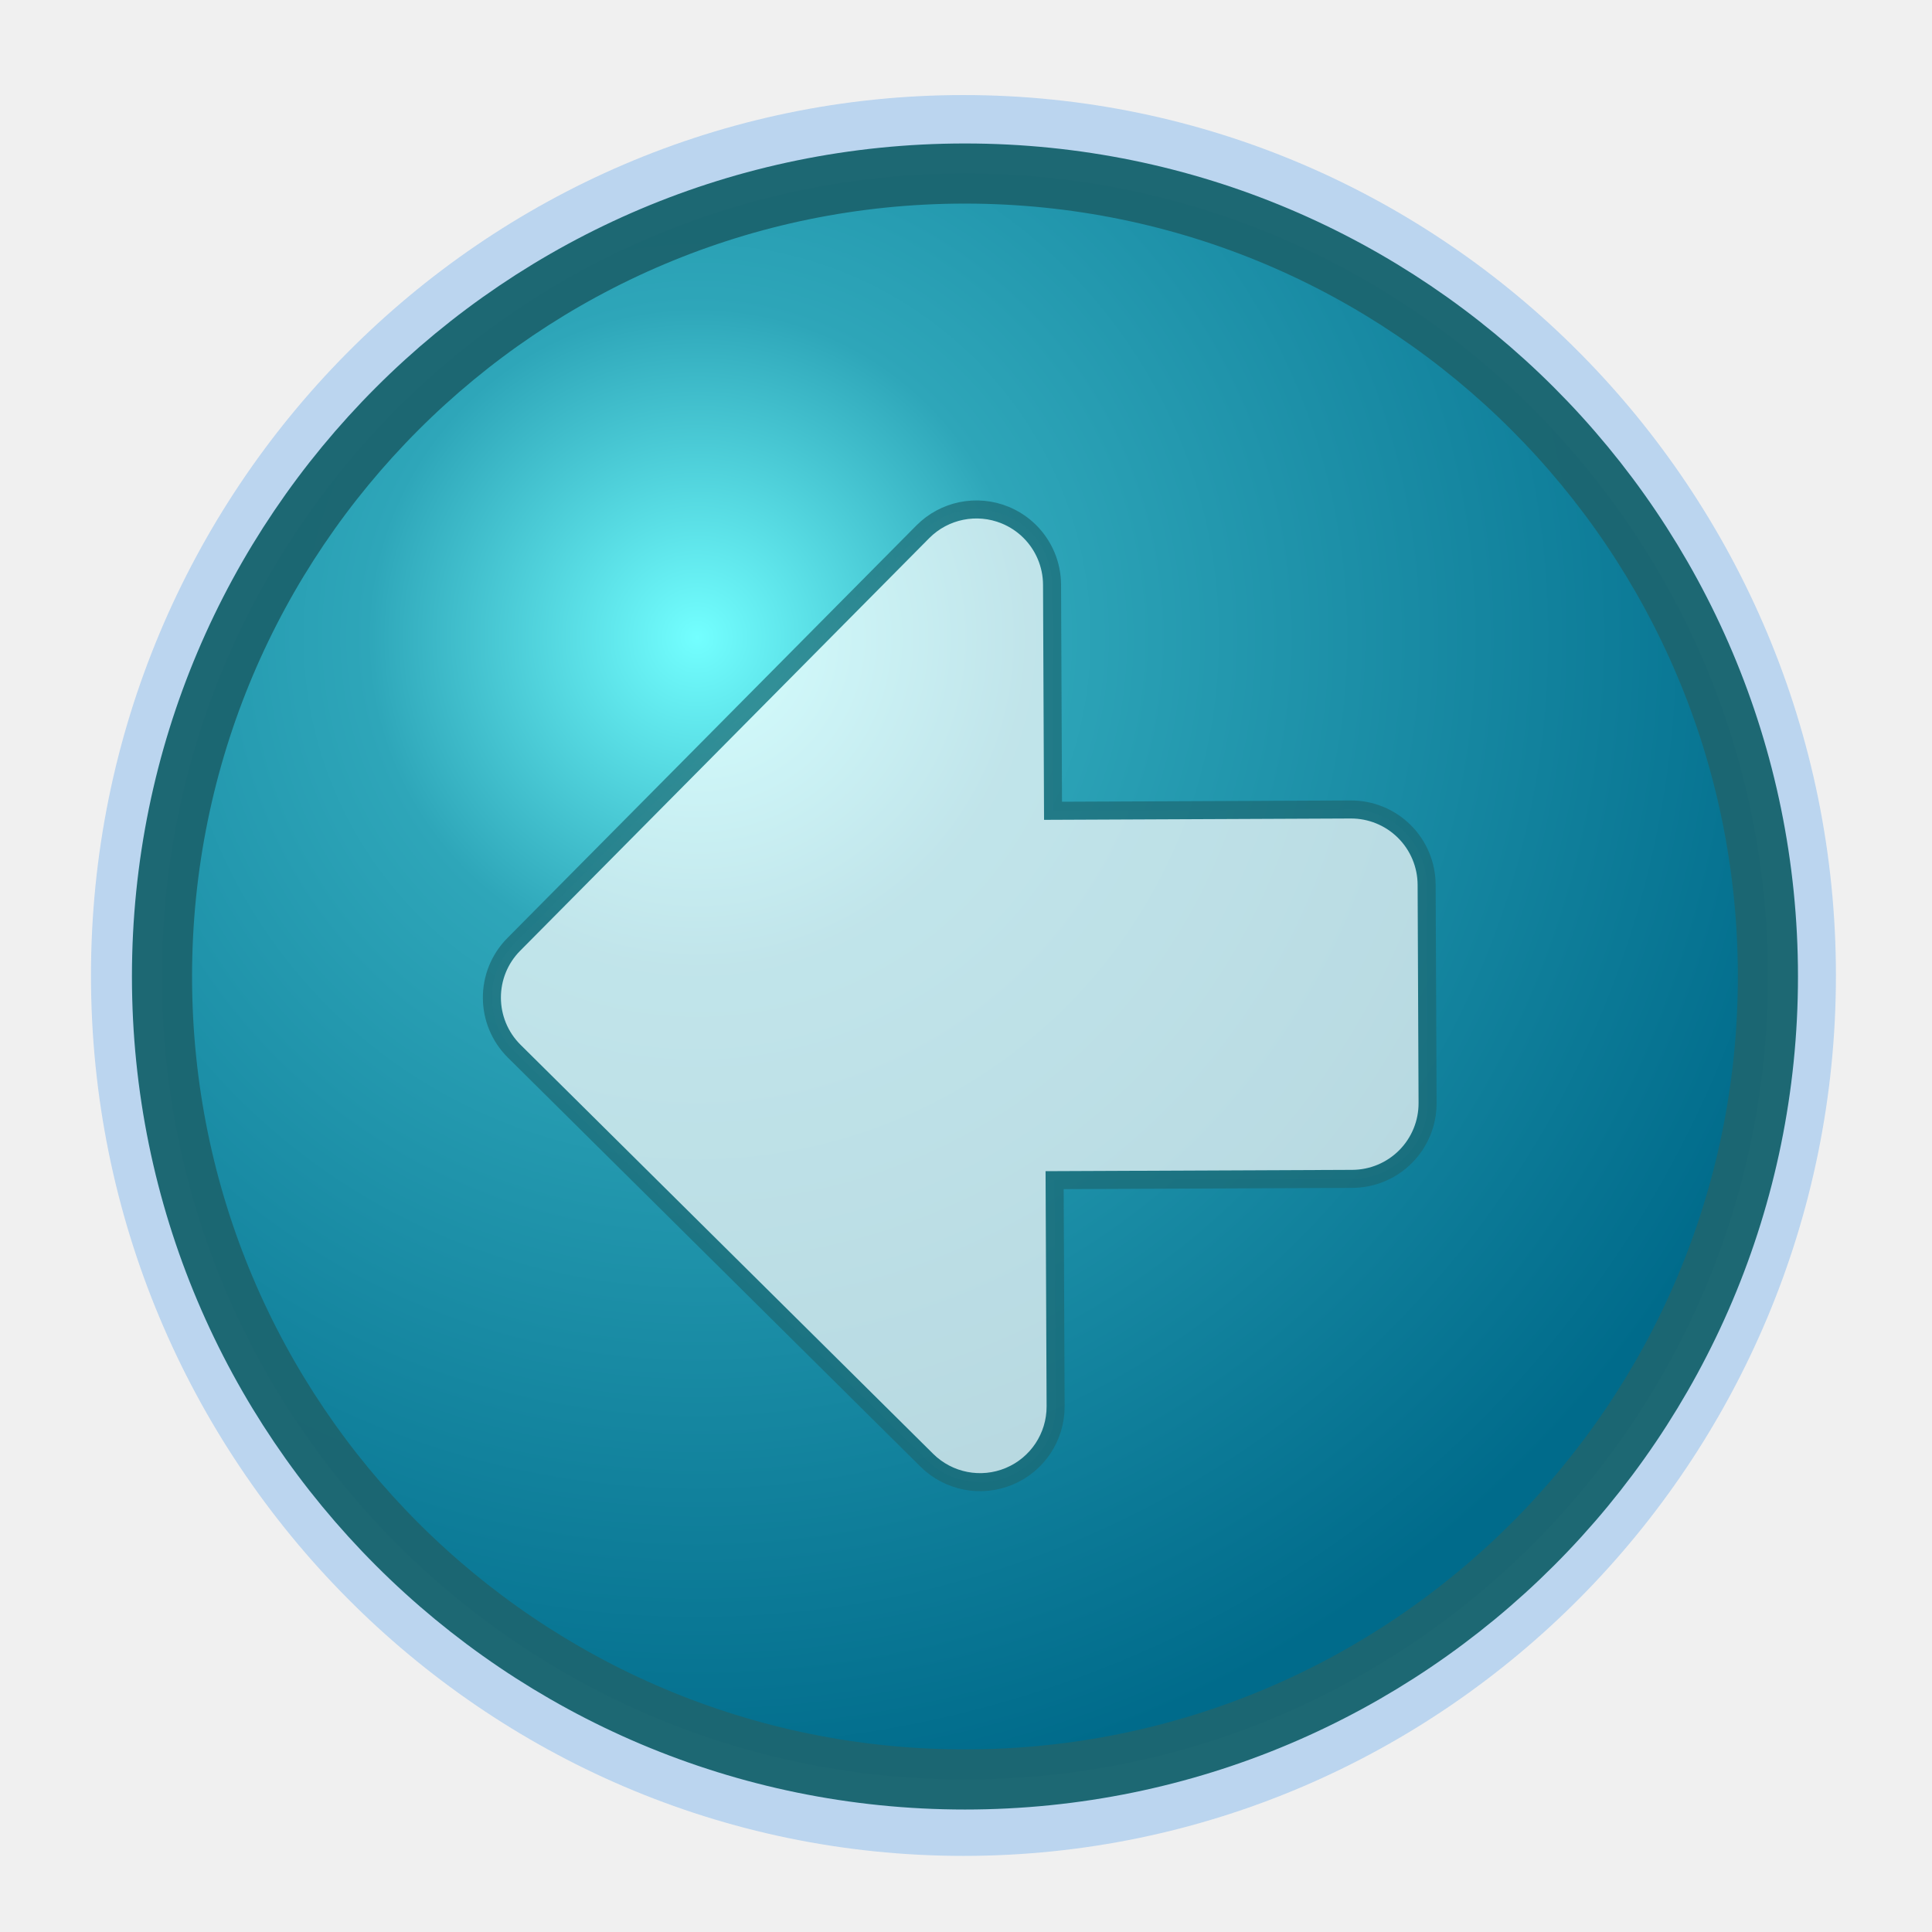
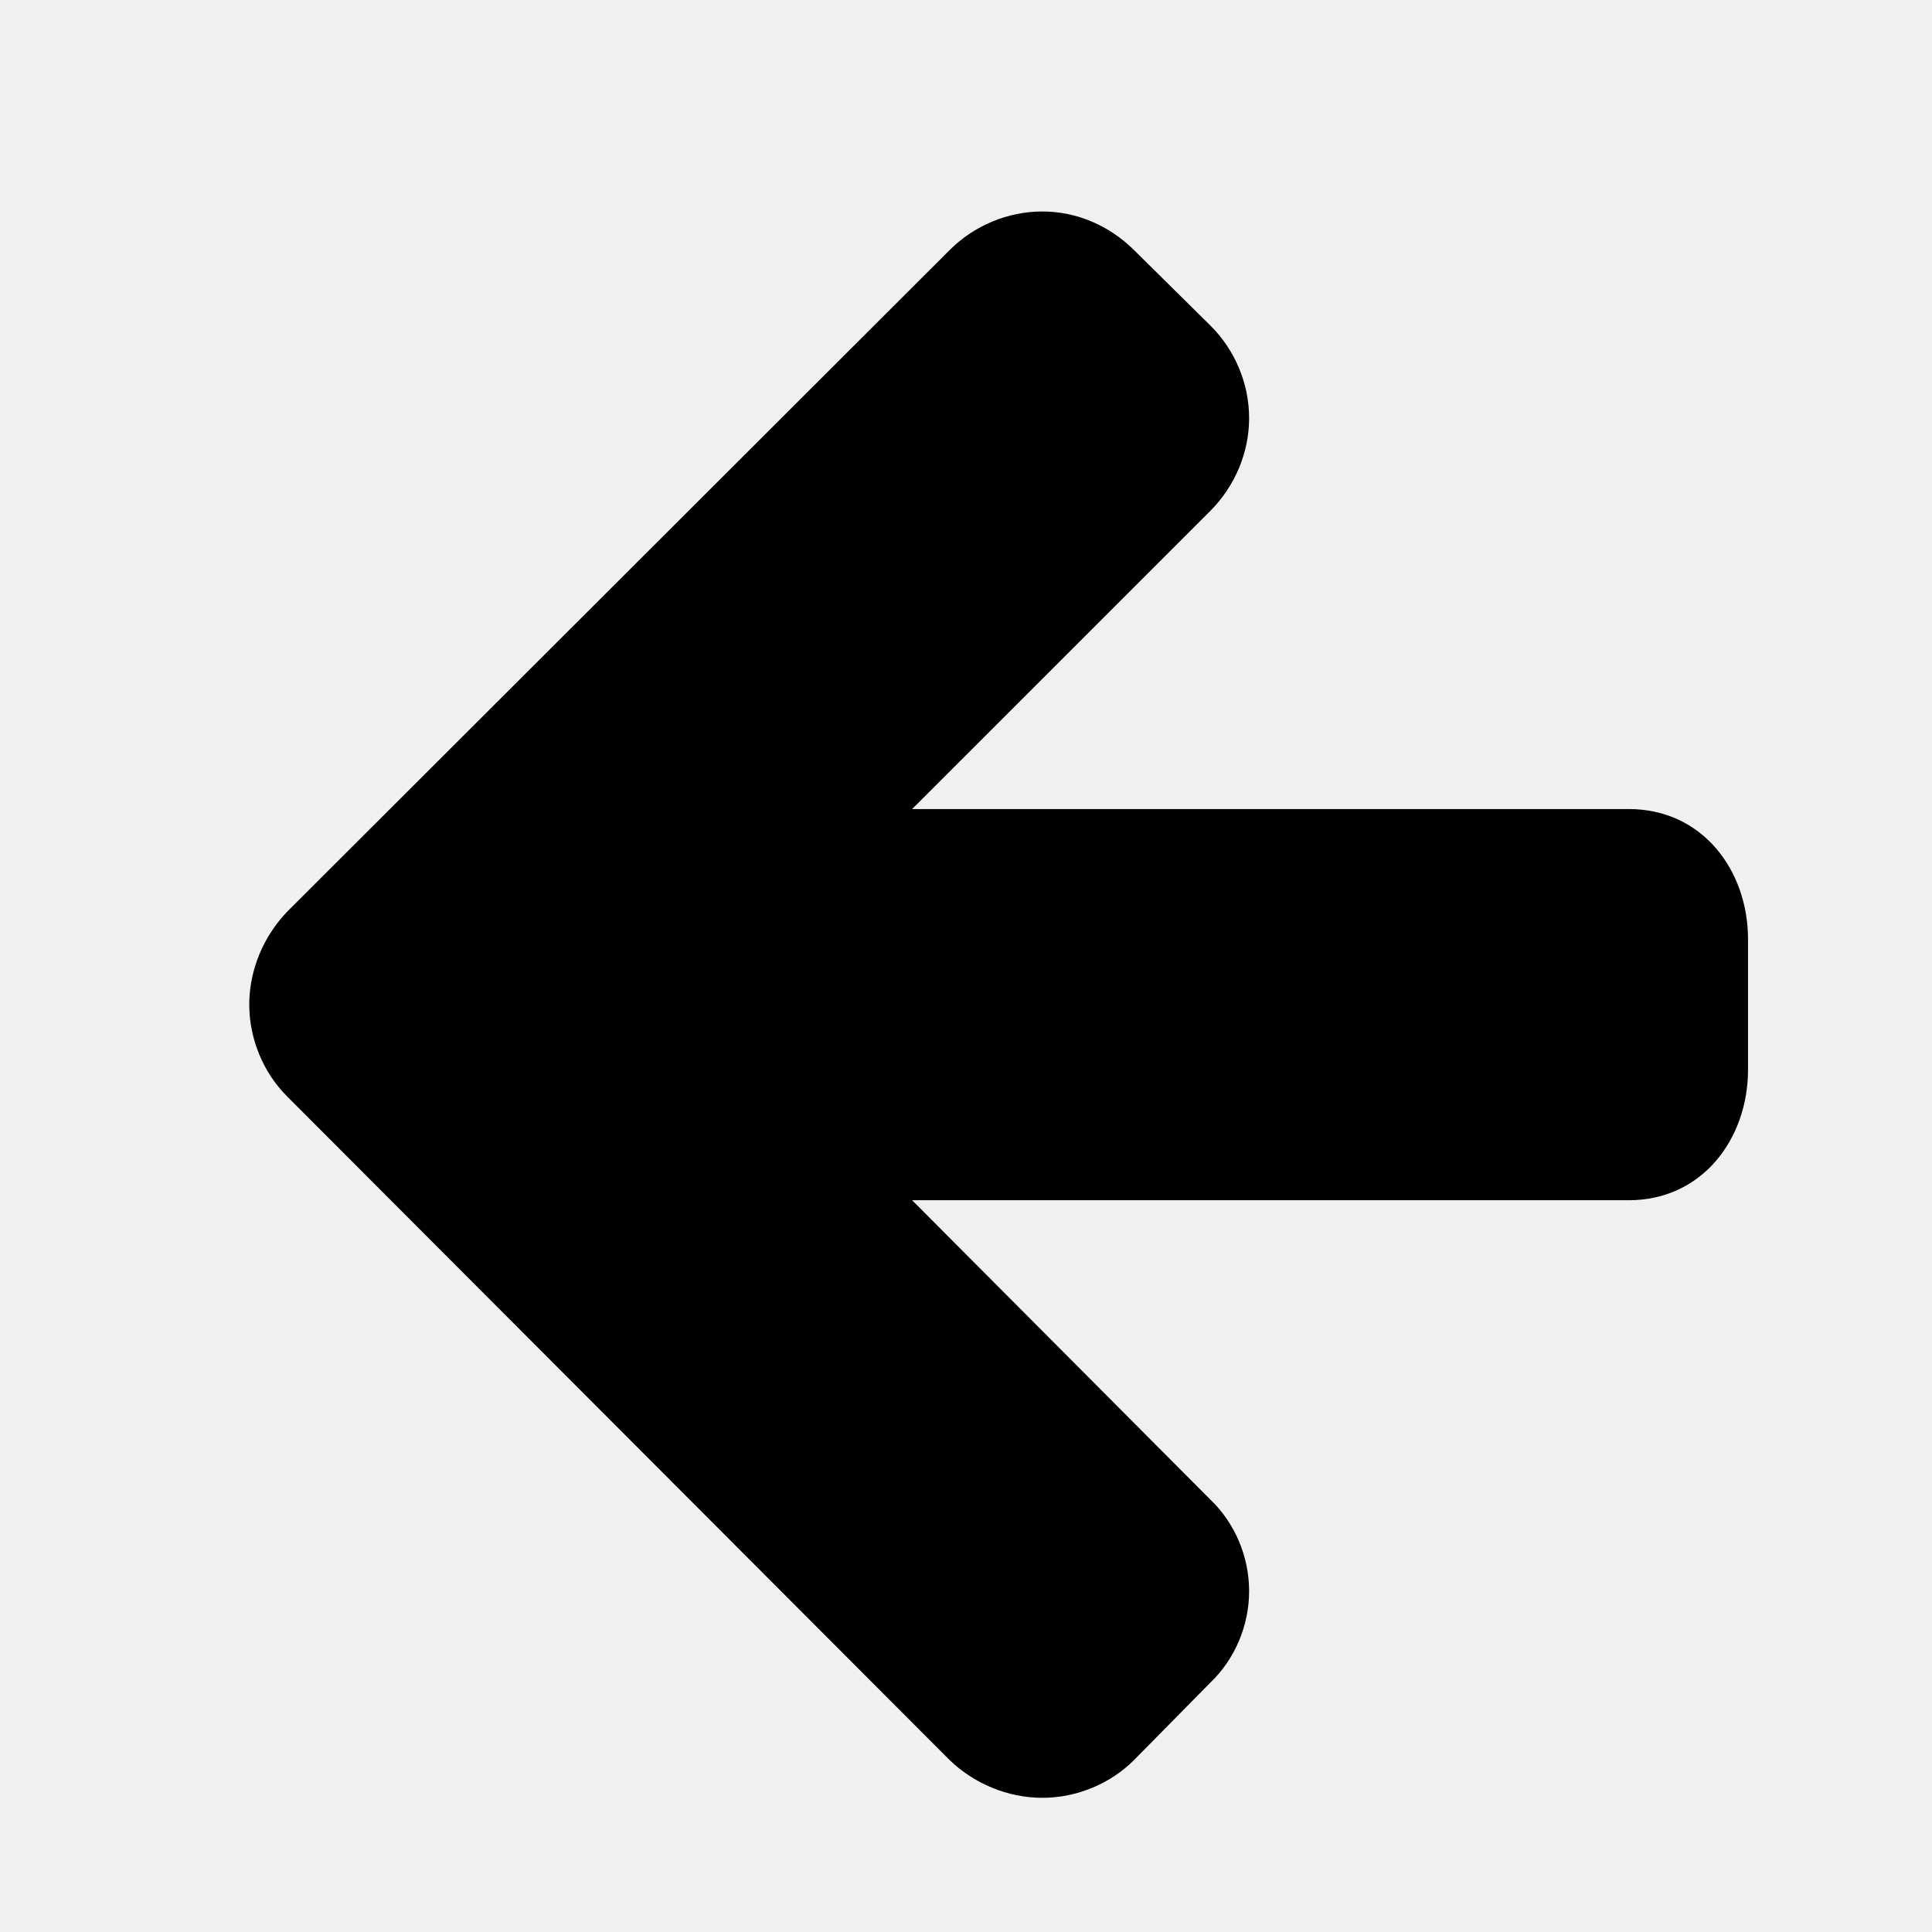
- <svg xmlns="http://www.w3.org/2000/svg" xml:space="preserve" width="128pt" height="128pt" viewBox="0 0 507.946 507.946" id="svg49">
-   <defs id="defs62">
-     <radialGradient id="aigrd1" cx="218.94" cy="219.772" r="150.706" fx="218.94" fy="219.772" gradientUnits="userSpaceOnUse" style="stroke:#000000;stroke-opacity:0.986;stroke-width:0.982;">
-       <stop offset="0" style="stop-color:#73ffff;stroke:#000000;stroke-opacity:0.986;stroke-width:0.982;" id="stop53" />
-       <stop offset="0.281" style="stop-color:#2EA6B9;stroke:#000000;stroke-opacity:0.986;stroke-width:0.982;" id="stop54" />
-       <stop offset="1" style="stop-color:#006b8b;stroke:#000000;stroke-opacity:0.986;stroke-width:0.982;" id="stop55" />
-     </radialGradient>
+ <svg xmlns="http://www.w3.org/2000/svg" height="72pt" version="1.1" viewBox="0 0 72 72" width="72pt">
+   <defs>
+     <style type="text/css">
+ *{stroke-linecap:butt;stroke-linejoin:round;}
+   </style>
  </defs>
-   <path style="font-size:12;stroke:none;stroke-width:0.979;stroke-opacity:0.986;fill:#a4c9ee;fill-opacity:0.7;" d="M134.757,263.776c0,66.739,54.298,121.04,121.039,121.04c66.739,0,121.039-54.301,121.039-121.04c0-66.741-54.3-121.039-121.039-121.039c-66.741,0-121.039,54.298-121.039,121.039z" id="path51" transform="matrix(1.89511,0,0,1.91236,-231.458,-247.971)" />
-   <path style="font-size:12;fill:url(#aigrd1);fill-rule:evenodd;stroke:#1c6671;stroke-width:7.731;stroke-opacity:0.988;" d="M356.643,263.366c0,57.027-46.23,103.257-103.256,103.257c-57.027,0-103.256-46.229-103.256-103.257c0-57.027,46.229-103.256,103.256-103.256     c57.025,0,103.256,46.229,103.256,103.256z" id="path56" transform="matrix(2.04451,0,0,2.04451,-264.353,-281.723)" />
-   <path style="font-size:12;opacity:0.7;fill:#ffffff;stroke:#1c6772;stroke-width:2.386;stroke-opacity:0.988;" d="M305.753,281.376c0,0-18.858-18.856-27.854-27.851c7.943-7.944,21.152-21.153,21.152-21.153c1.913-1.913,2.929-4.471,2.929-7.073c0-1.289-0.249-2.588-0.762-3.825c-1.548-3.736-5.193-6.173-9.238-6.173     l-76.863,0c-5.523,0-10,4.477-10,10v76.867c0,4.045,2.437,7.691,6.173,9.239c3.737,1.548,8.039,0.691,10.898-2.169c0,0,13.208-13.211,21.152-21.155c8.996,8.996,27.852,27.854,27.852,27.854c1.875,1.876,4.419,2.93,7.071,2.93s5.195-1.054,7.071-2.929l20.42-20.42     c1.875-1.876,2.929-4.419,2.929-7.071s-1.054-5.196-2.93-7.071z" id="path59" transform="matrix(1.39896,-1.41113,1.41113,1.39896,-469.673,250.645)" />
+   <g id="figure_1">
+     <g id="patch_1">
+       <path d="M 0 72  L 72 72  L 72 0  L 0 0  z " style="fill:none;opacity:0;" />
+     </g>
+     <g id="text_1">
+       <path d="M 65.144 35.007  C 65.144 32.425 63.434 30.151 60.703 30.151  L 33.992 30.151  L 45.106 19.038  C 46.019 18.124 46.551 16.87 46.551 15.584  C 46.551 14.288 46.019 13.034 45.106 12.131  L 42.258 9.316  C 41.344 8.412 40.133 7.881 38.847 7.881  C 37.551 7.881 36.297 8.412 35.394 9.316  L 10.691 33.987  C 9.82 34.901 9.289 36.144 9.289 37.44  C 9.289 38.726 9.82 39.979 10.691 40.851  L 35.394 65.596  C 36.297 66.468 37.551 66.999 38.847 66.999  C 40.133 66.999 41.387 66.468 42.258 65.596  L 45.106 62.706  C 46.019 61.835 46.551 60.581 46.551 59.296  C 46.551 58.01 46.019 56.756 45.106 55.885  L 33.992 44.729  L 60.703 44.729  C 63.434 44.729 65.144 42.444 65.144 39.862  z " />
+     </g>
+   </g>
</svg>
